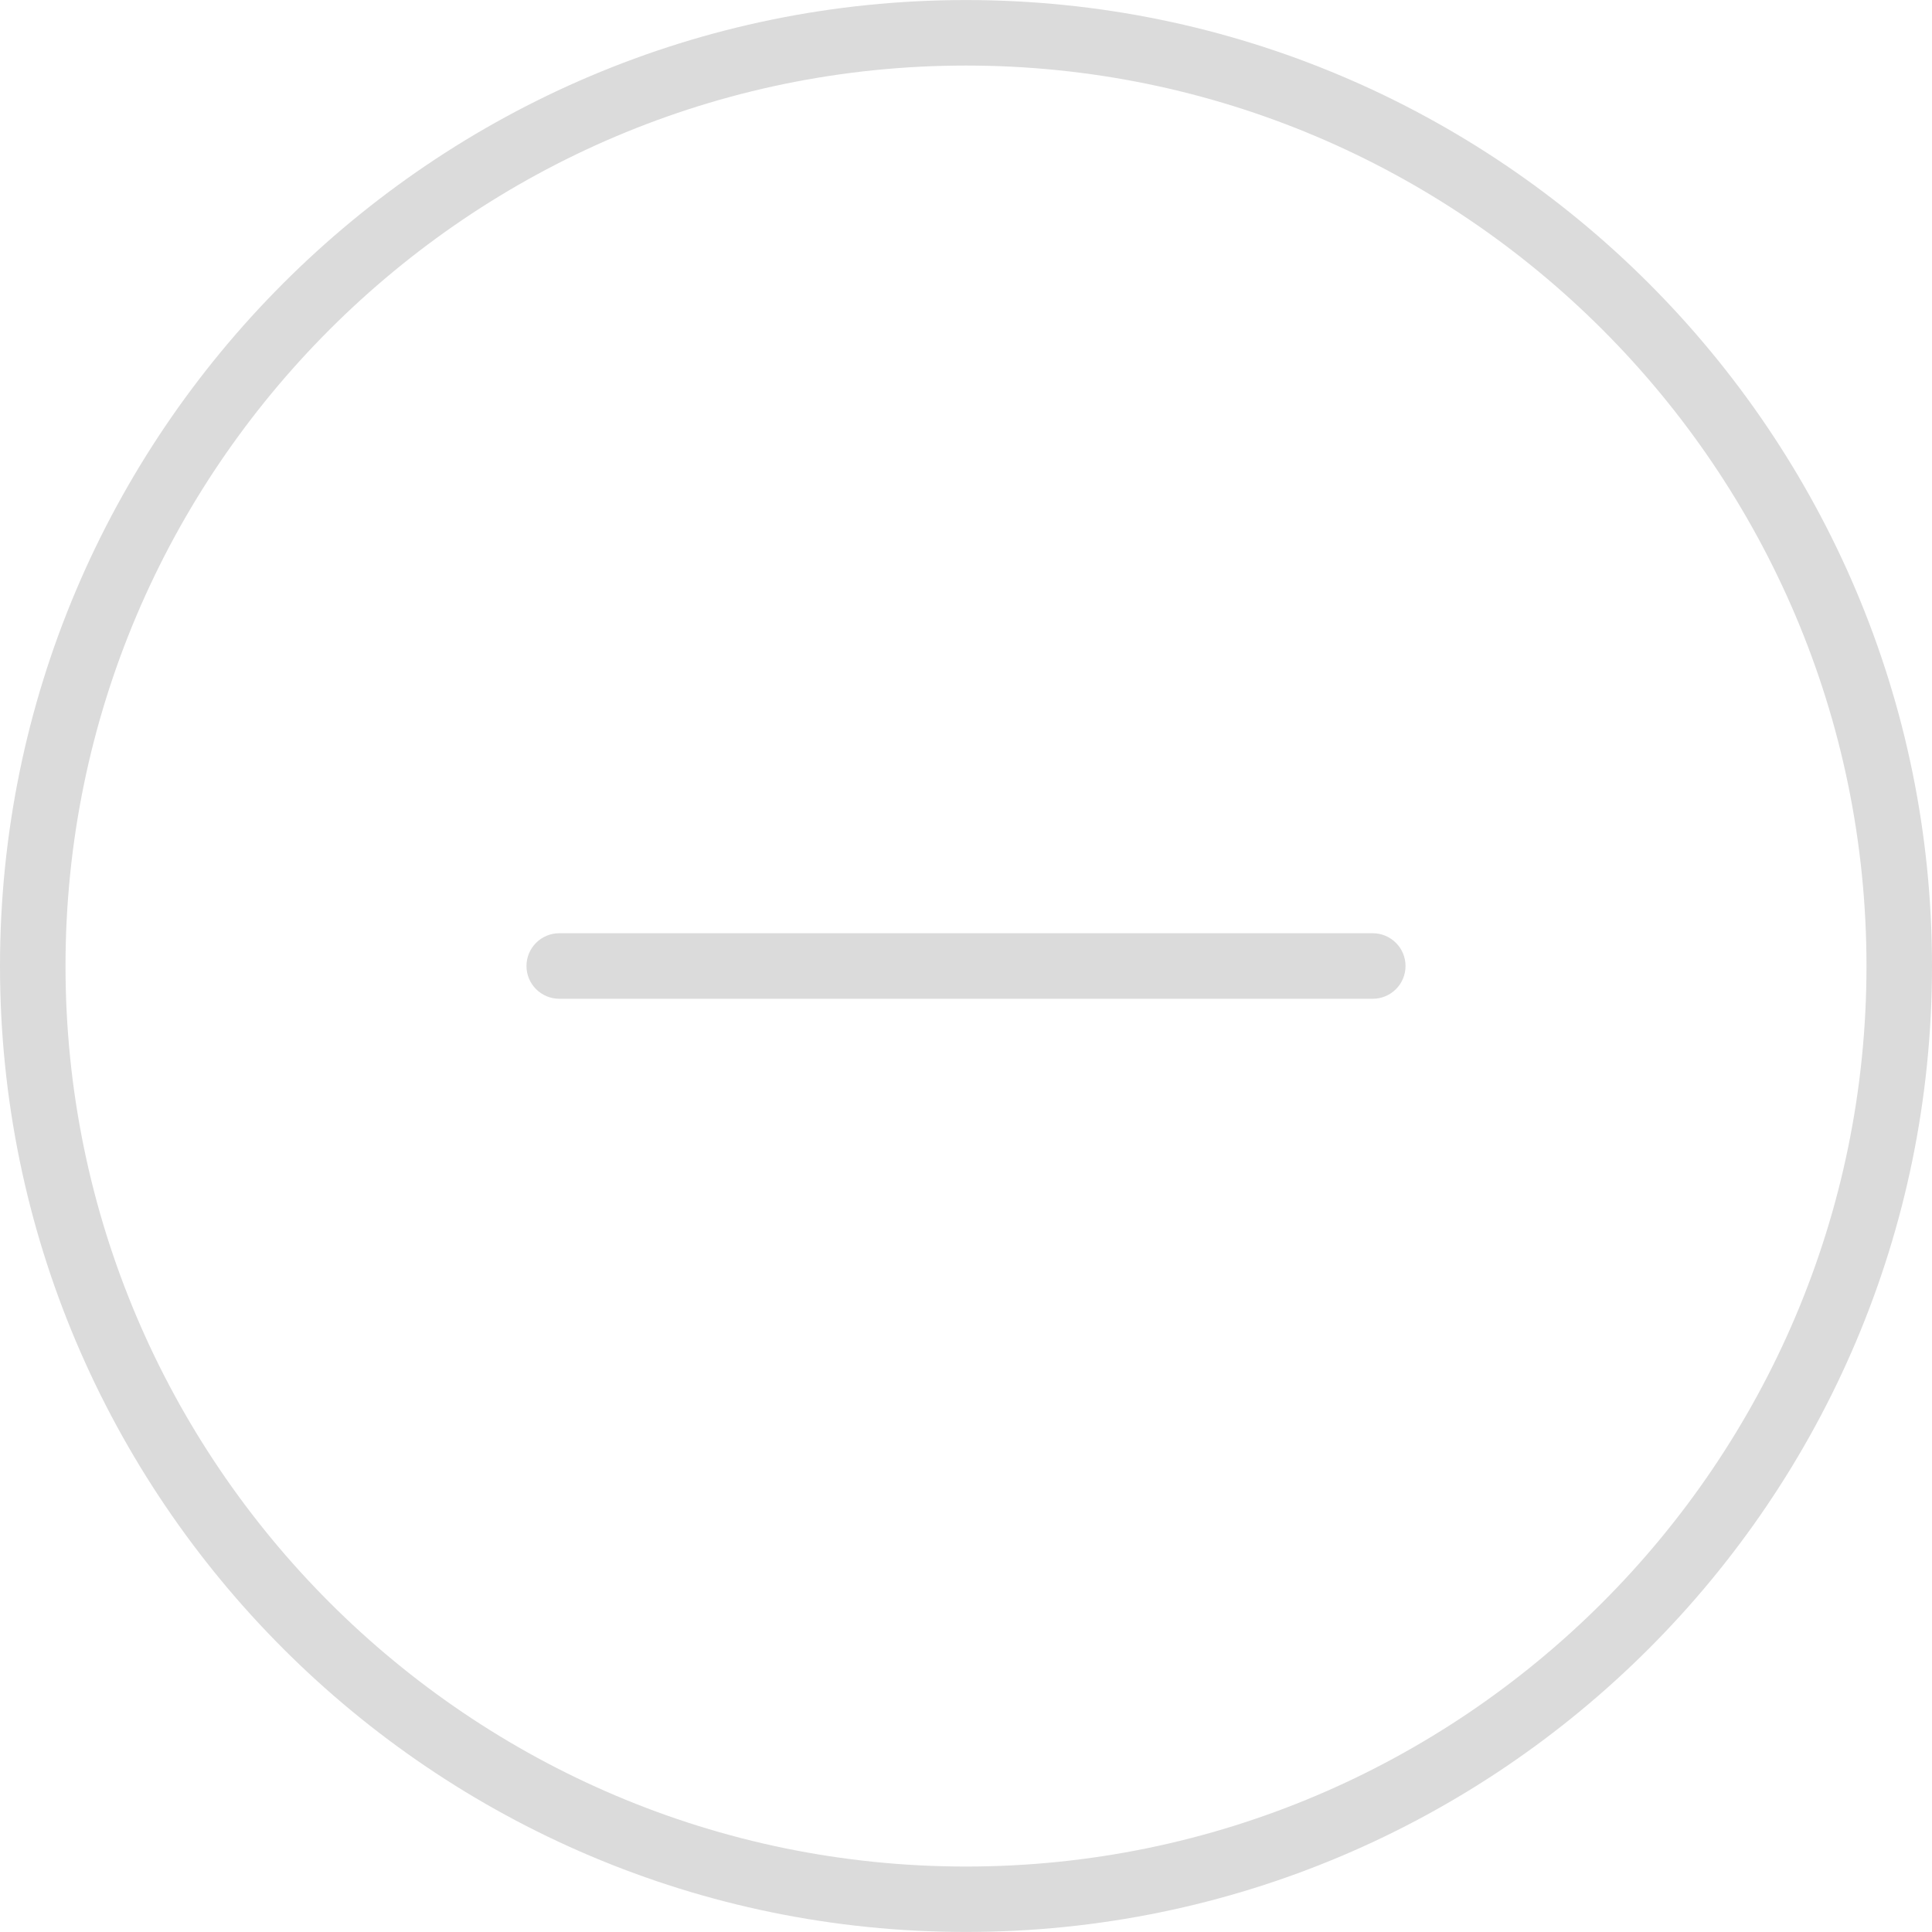
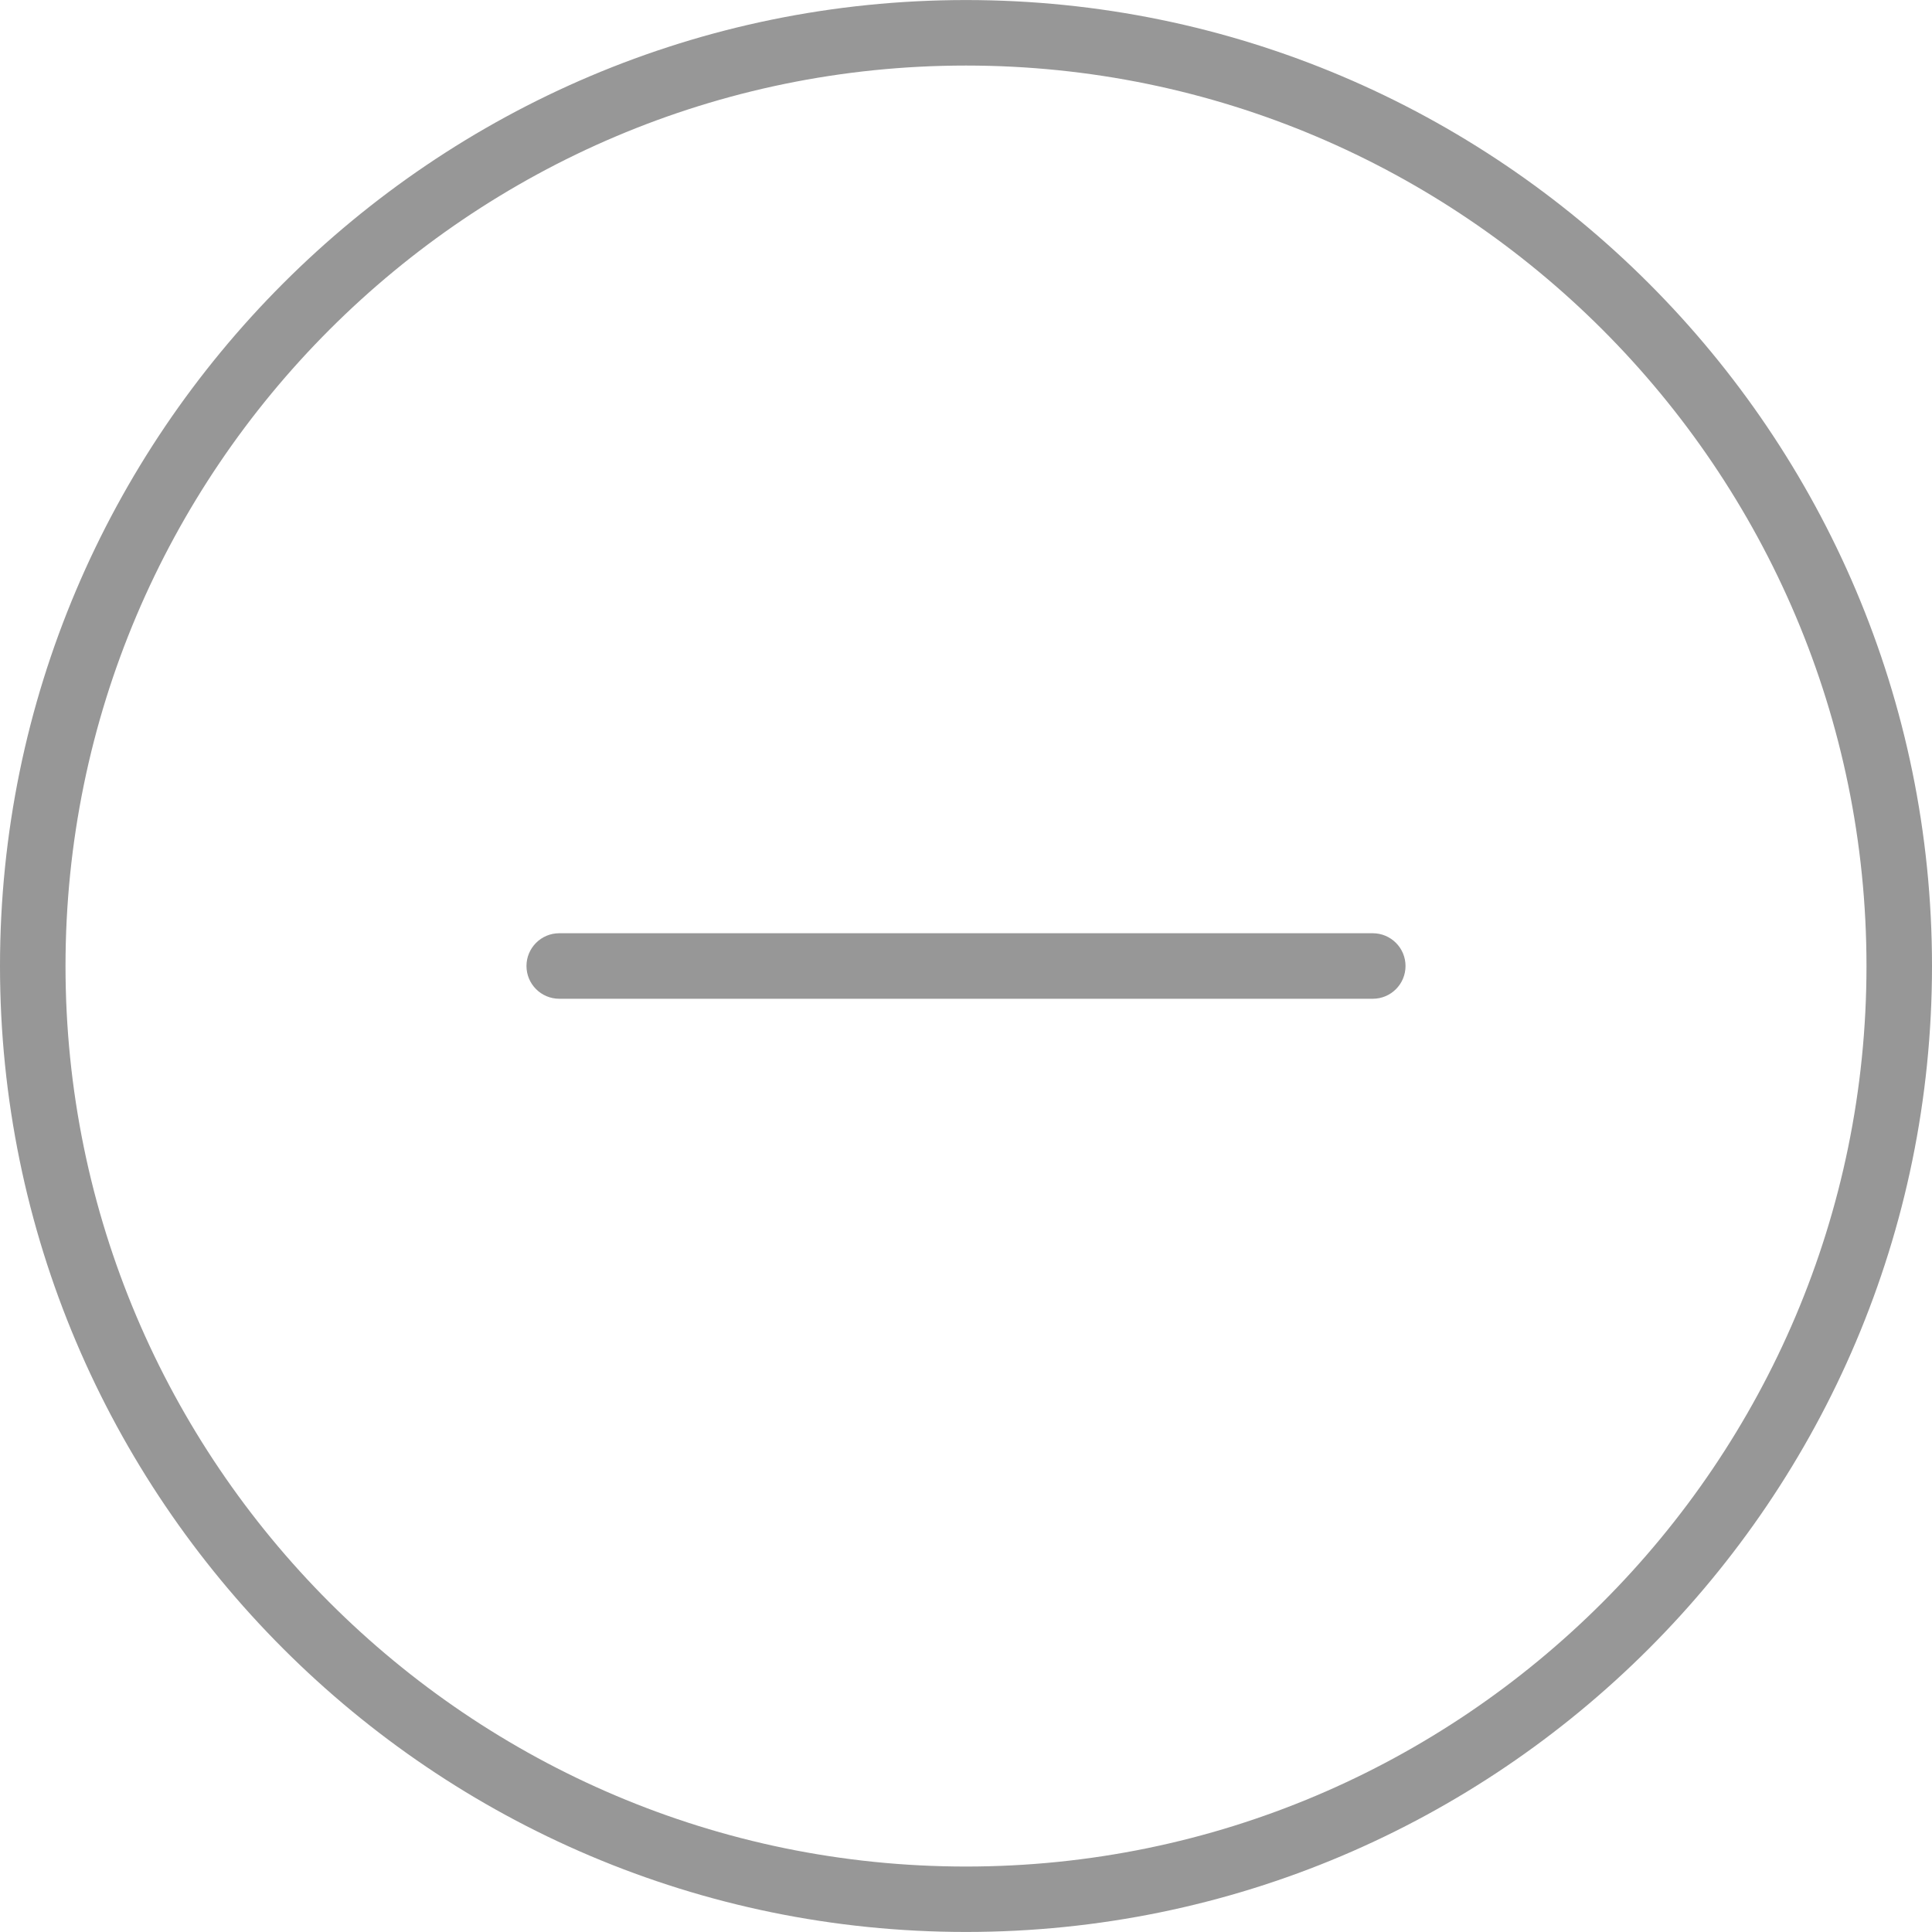
<svg xmlns="http://www.w3.org/2000/svg" version="1.1" viewBox="0 0 44.238 44.238" style="enable-background:new 0 0 44.238 44.238;" xml:space="preserve">
  <g>
    <g>
-       <path fill="#dbdbdb" d="M22.119,44.237C9.922,44.237,0,34.315,0,22.12C0,9.924,9.922,0.001,22.119,0.001S44.238,9.923,44.238,22.12    S34.316,44.237,22.119,44.237z M22.119,1.501C10.75,1.501,1.5,10.751,1.5,22.12s9.25,20.619,20.619,20.619    s20.619-9.25,20.619-20.619S33.488,1.501,22.119,1.501z" />
+       <path fill="#979797" d="M22.119,44.237C9.922,44.237,0,34.315,0,22.12C0,9.924,9.922,0.001,22.119,0.001S44.238,9.923,44.238,22.12    S34.316,44.237,22.119,44.237z M22.119,1.501C10.75,1.501,1.5,10.751,1.5,22.12s9.25,20.619,20.619,20.619    s20.619-9.25,20.619-20.619S33.488,1.501,22.119,1.501z" />
      <g>
-         <path fill="#dbdbdb" d="M31.434,22.869H12.805c-0.414,0-0.75-0.336-0.75-0.75s0.336-0.75,0.75-0.75h18.628c0.414,0,0.75,0.336,0.75,0.75     S31.848,22.869,31.434,22.869z" />
+         <path fill="#979797" d="M31.434,22.869H12.805c-0.414,0-0.75-0.336-0.75-0.75s0.336-0.75,0.75-0.75h18.628c0.414,0,0.75,0.336,0.75,0.75     S31.848,22.869,31.434,22.869z" />
      </g>
    </g>
  </g>
</svg>
